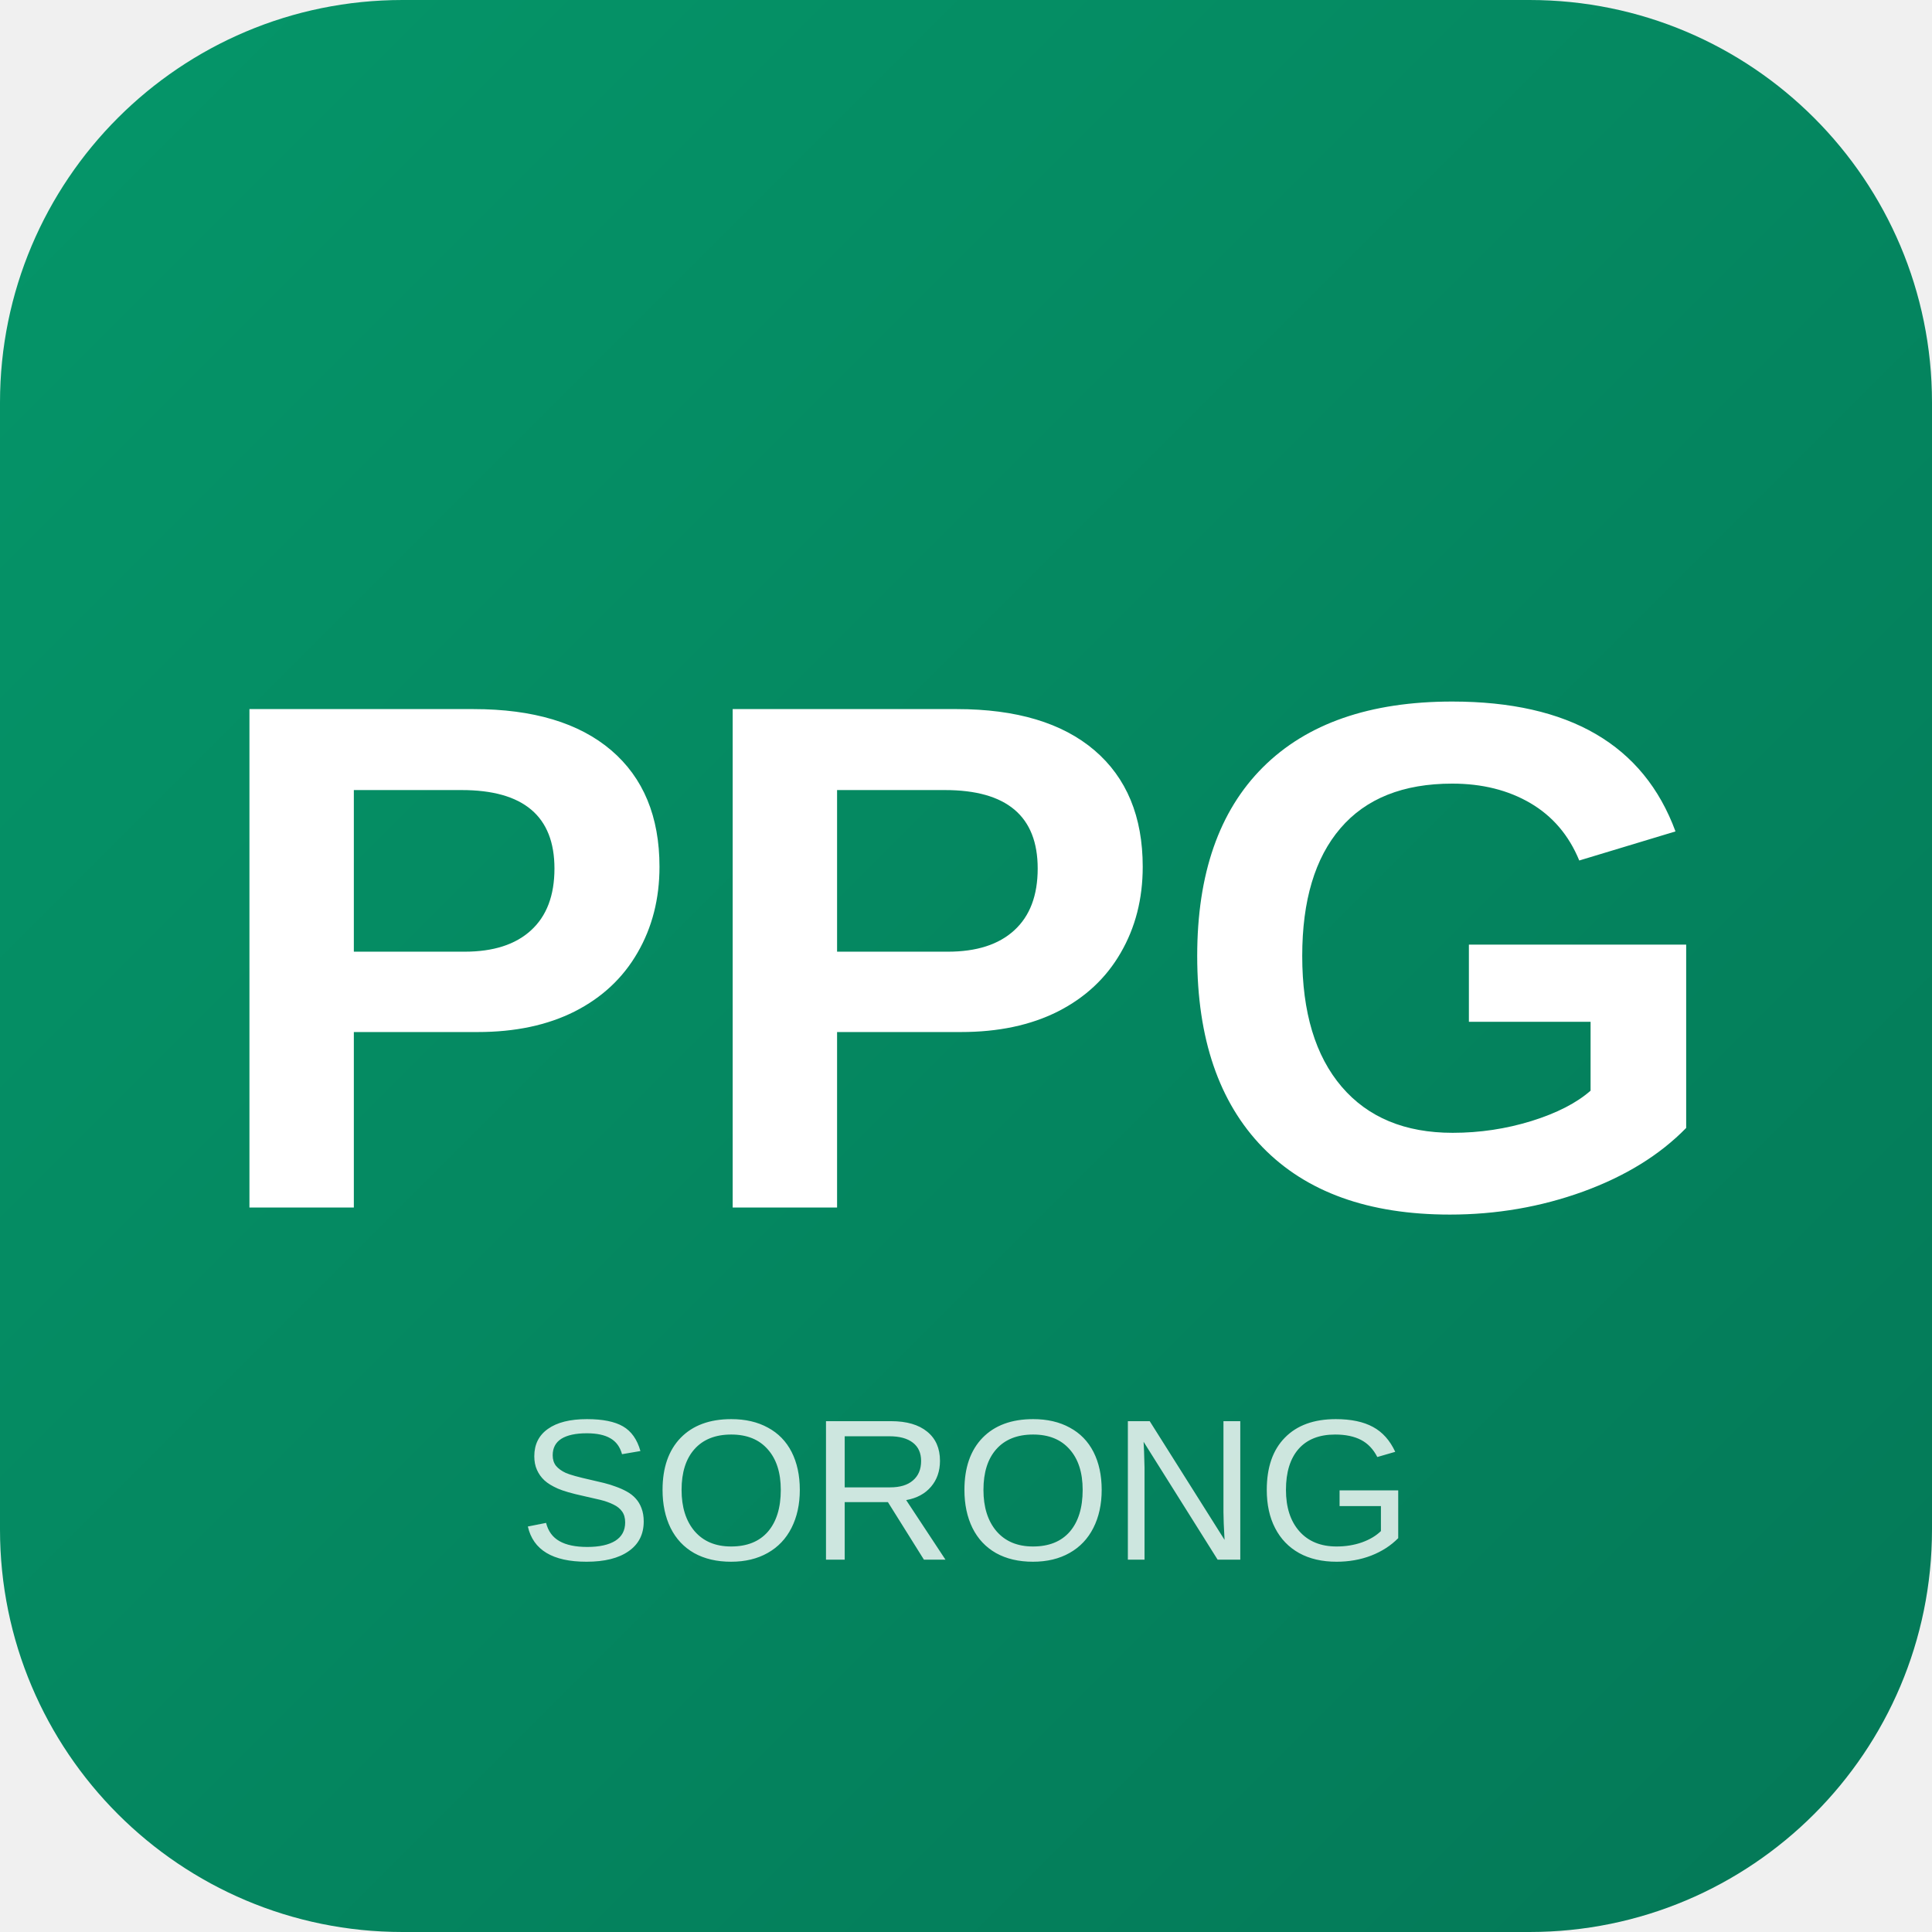
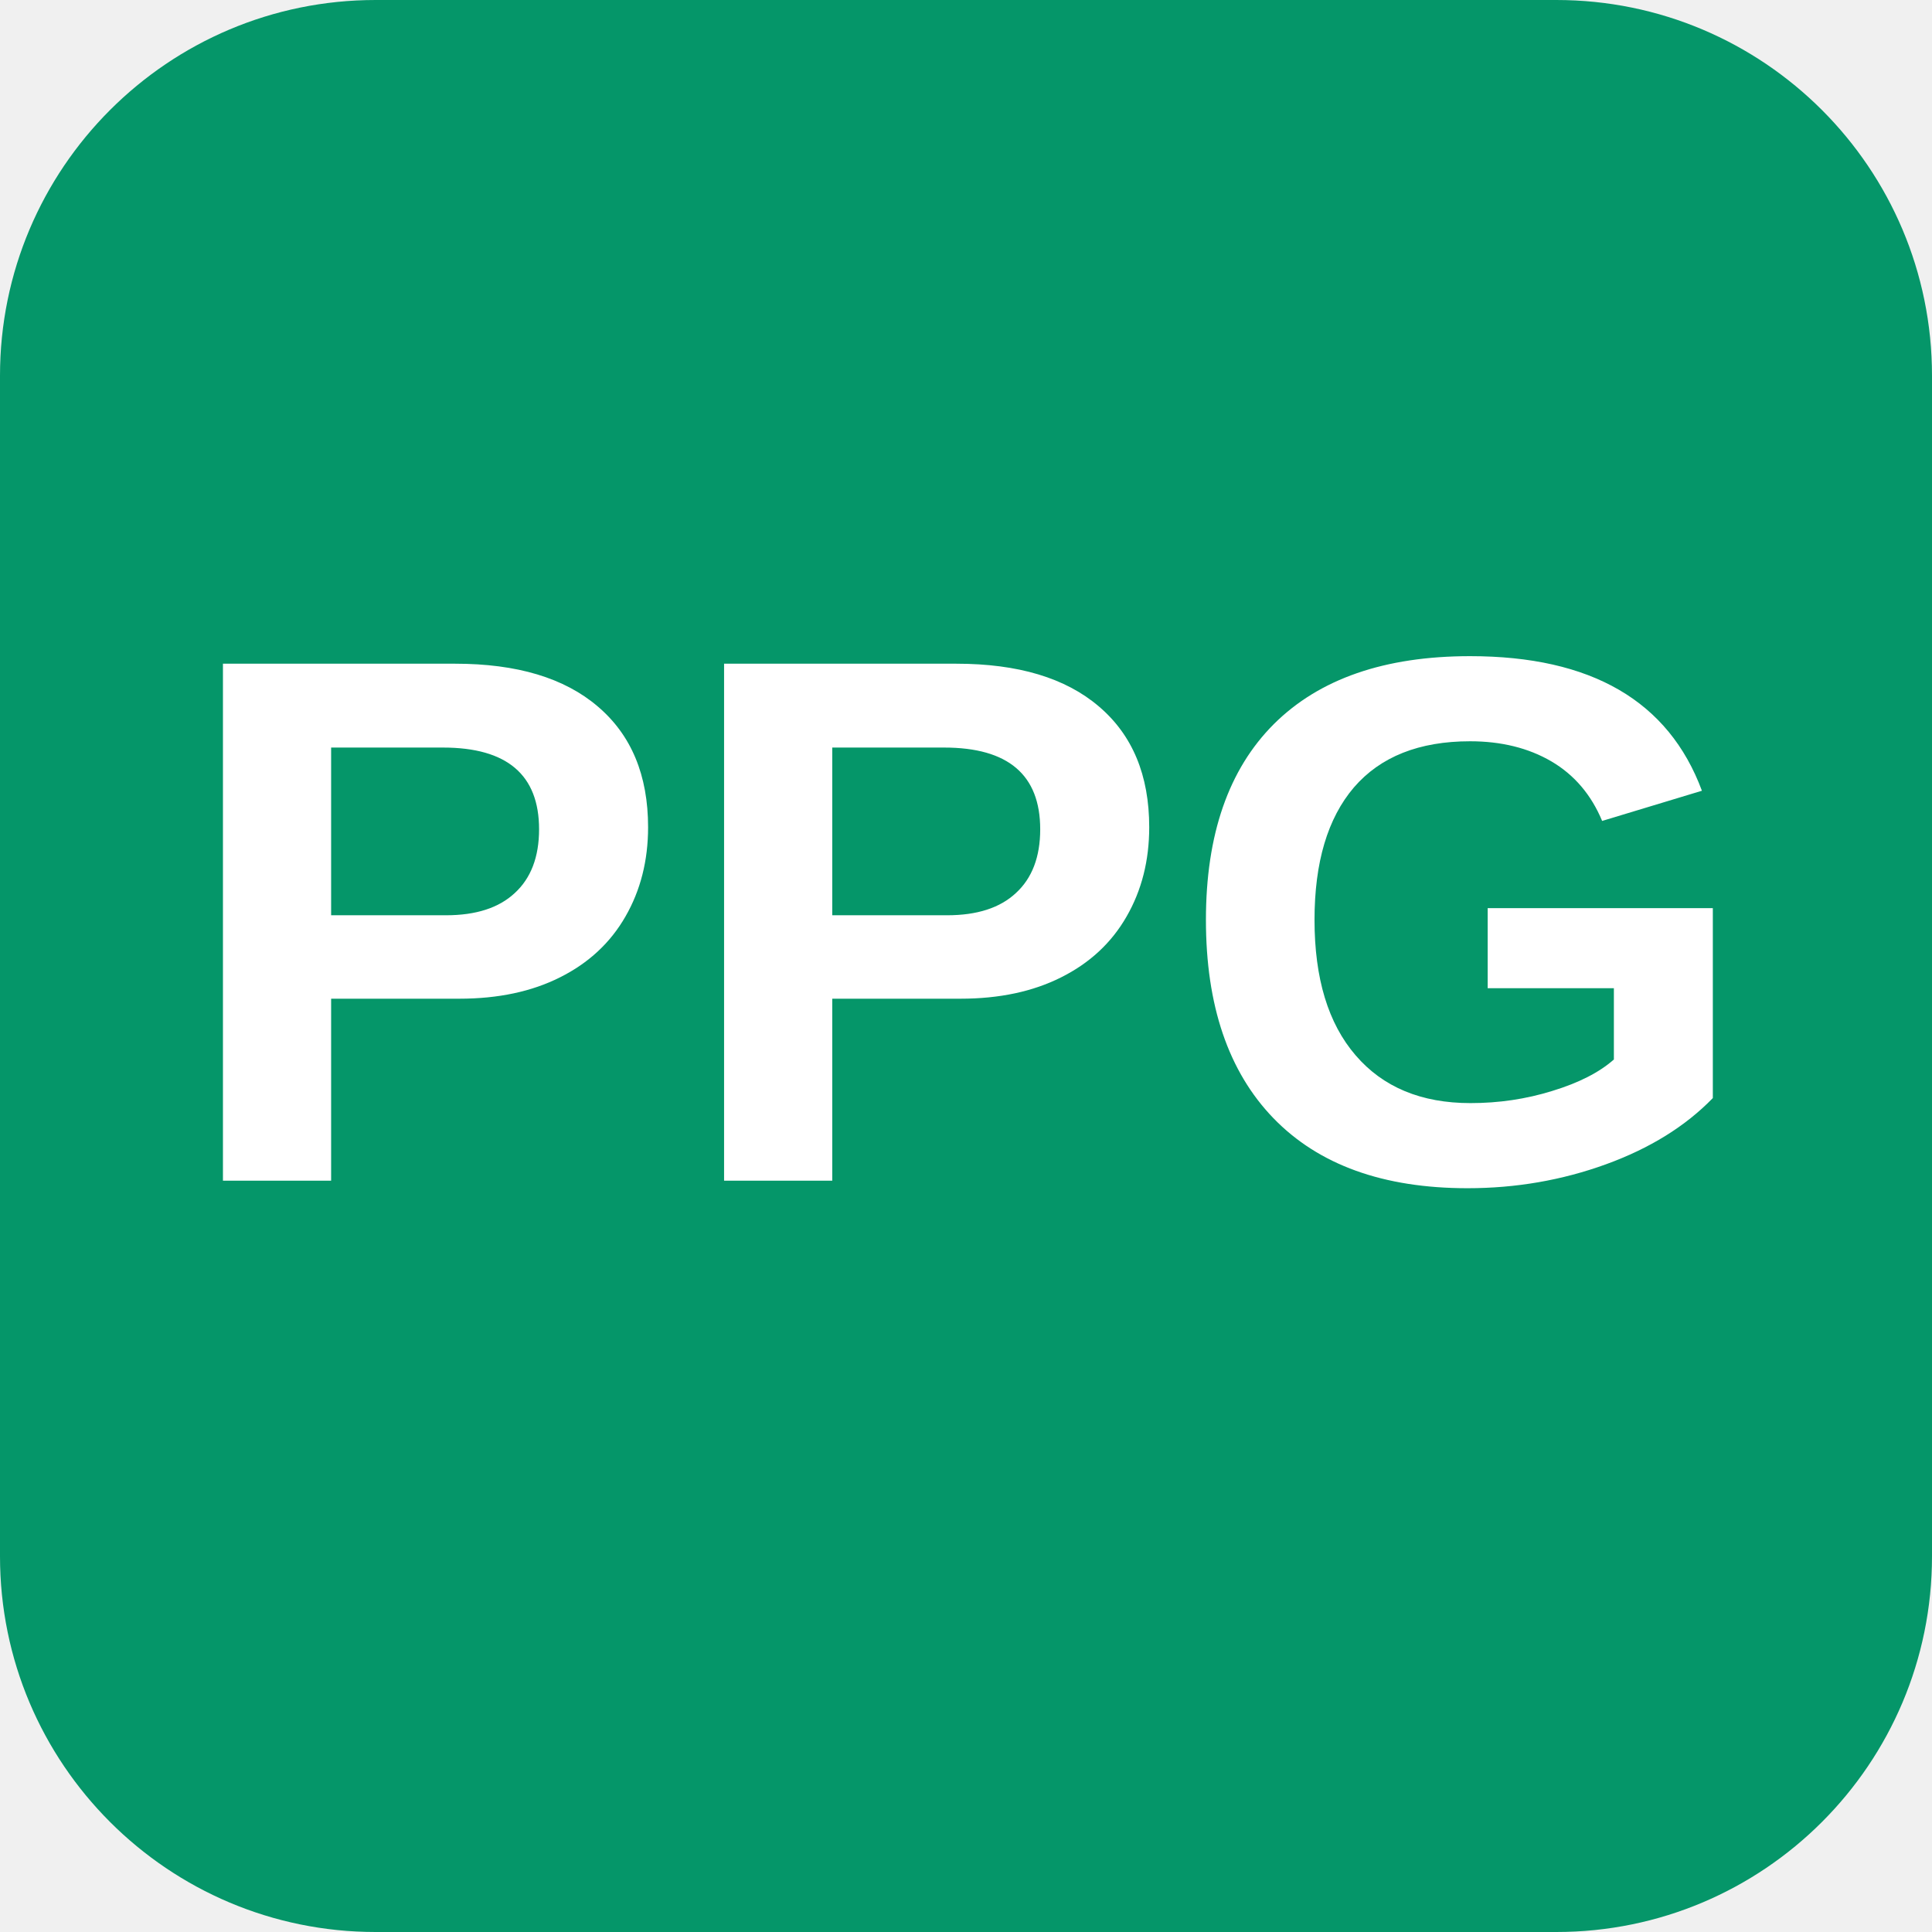
- <svg xmlns="http://www.w3.org/2000/svg" viewBox="0 0 192 192">
-   <defs>
-     <linearGradient id="grad" x1="0%" y1="0%" x2="100%" y2="100%">
-       <stop offset="0%" style="stop-color:#059669" />
-       <stop offset="100%" style="stop-color:#047857" />
-     </linearGradient>
-   </defs>
-   <rect width="192" height="192" rx="40" fill="url(#grad)" />
-   <text x="96" y="120" font-family="Arial, sans-serif" font-size="72" font-weight="bold" fill="white" text-anchor="middle">PPG</text>
-   <text x="96" y="155" font-family="Arial, sans-serif" font-size="20" fill="rgba(255,255,255,0.8)" text-anchor="middle">SORONG</text>
+ <svg xmlns="http://www.w3.org/2000/svg" viewBox="0 0 72 72" width="72" height="72">
+   <rect width="72" height="72" rx="14" fill="#059669" />
+   <text x="36" y="44" text-anchor="middle" font-family="Arial, sans-serif" font-size="28" font-weight="bold" fill="white">PPG</text>
</svg>
